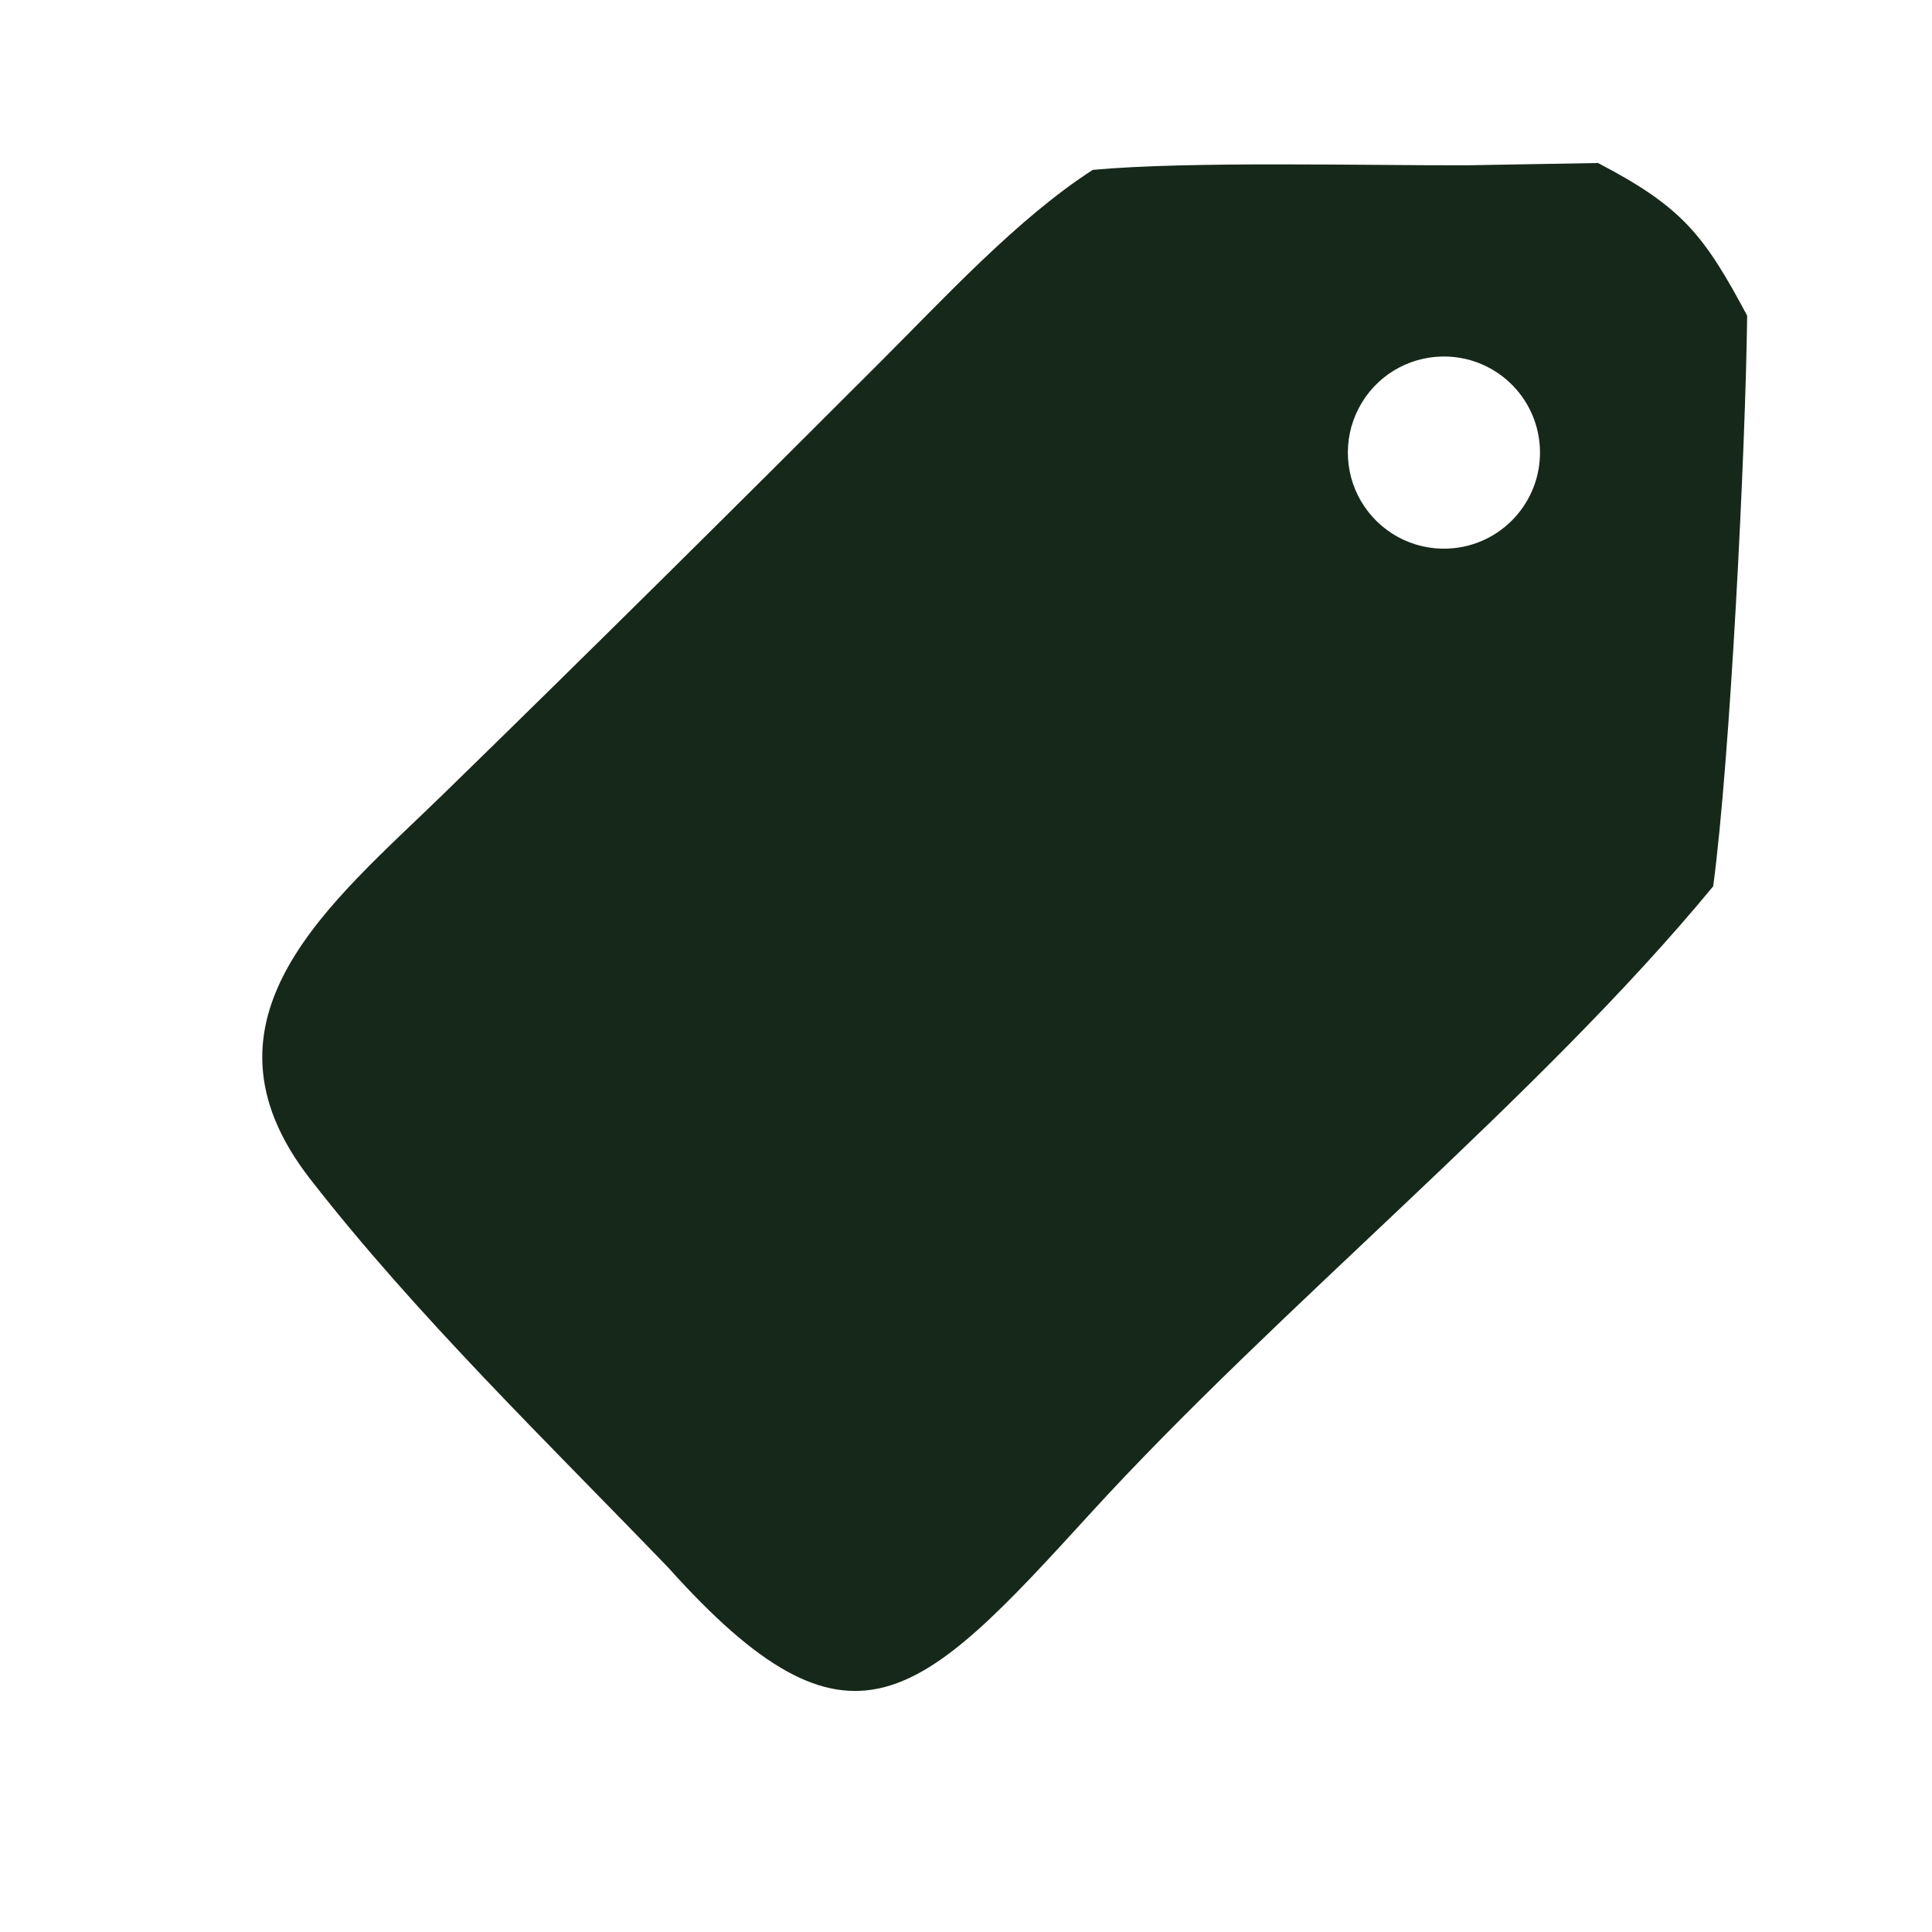
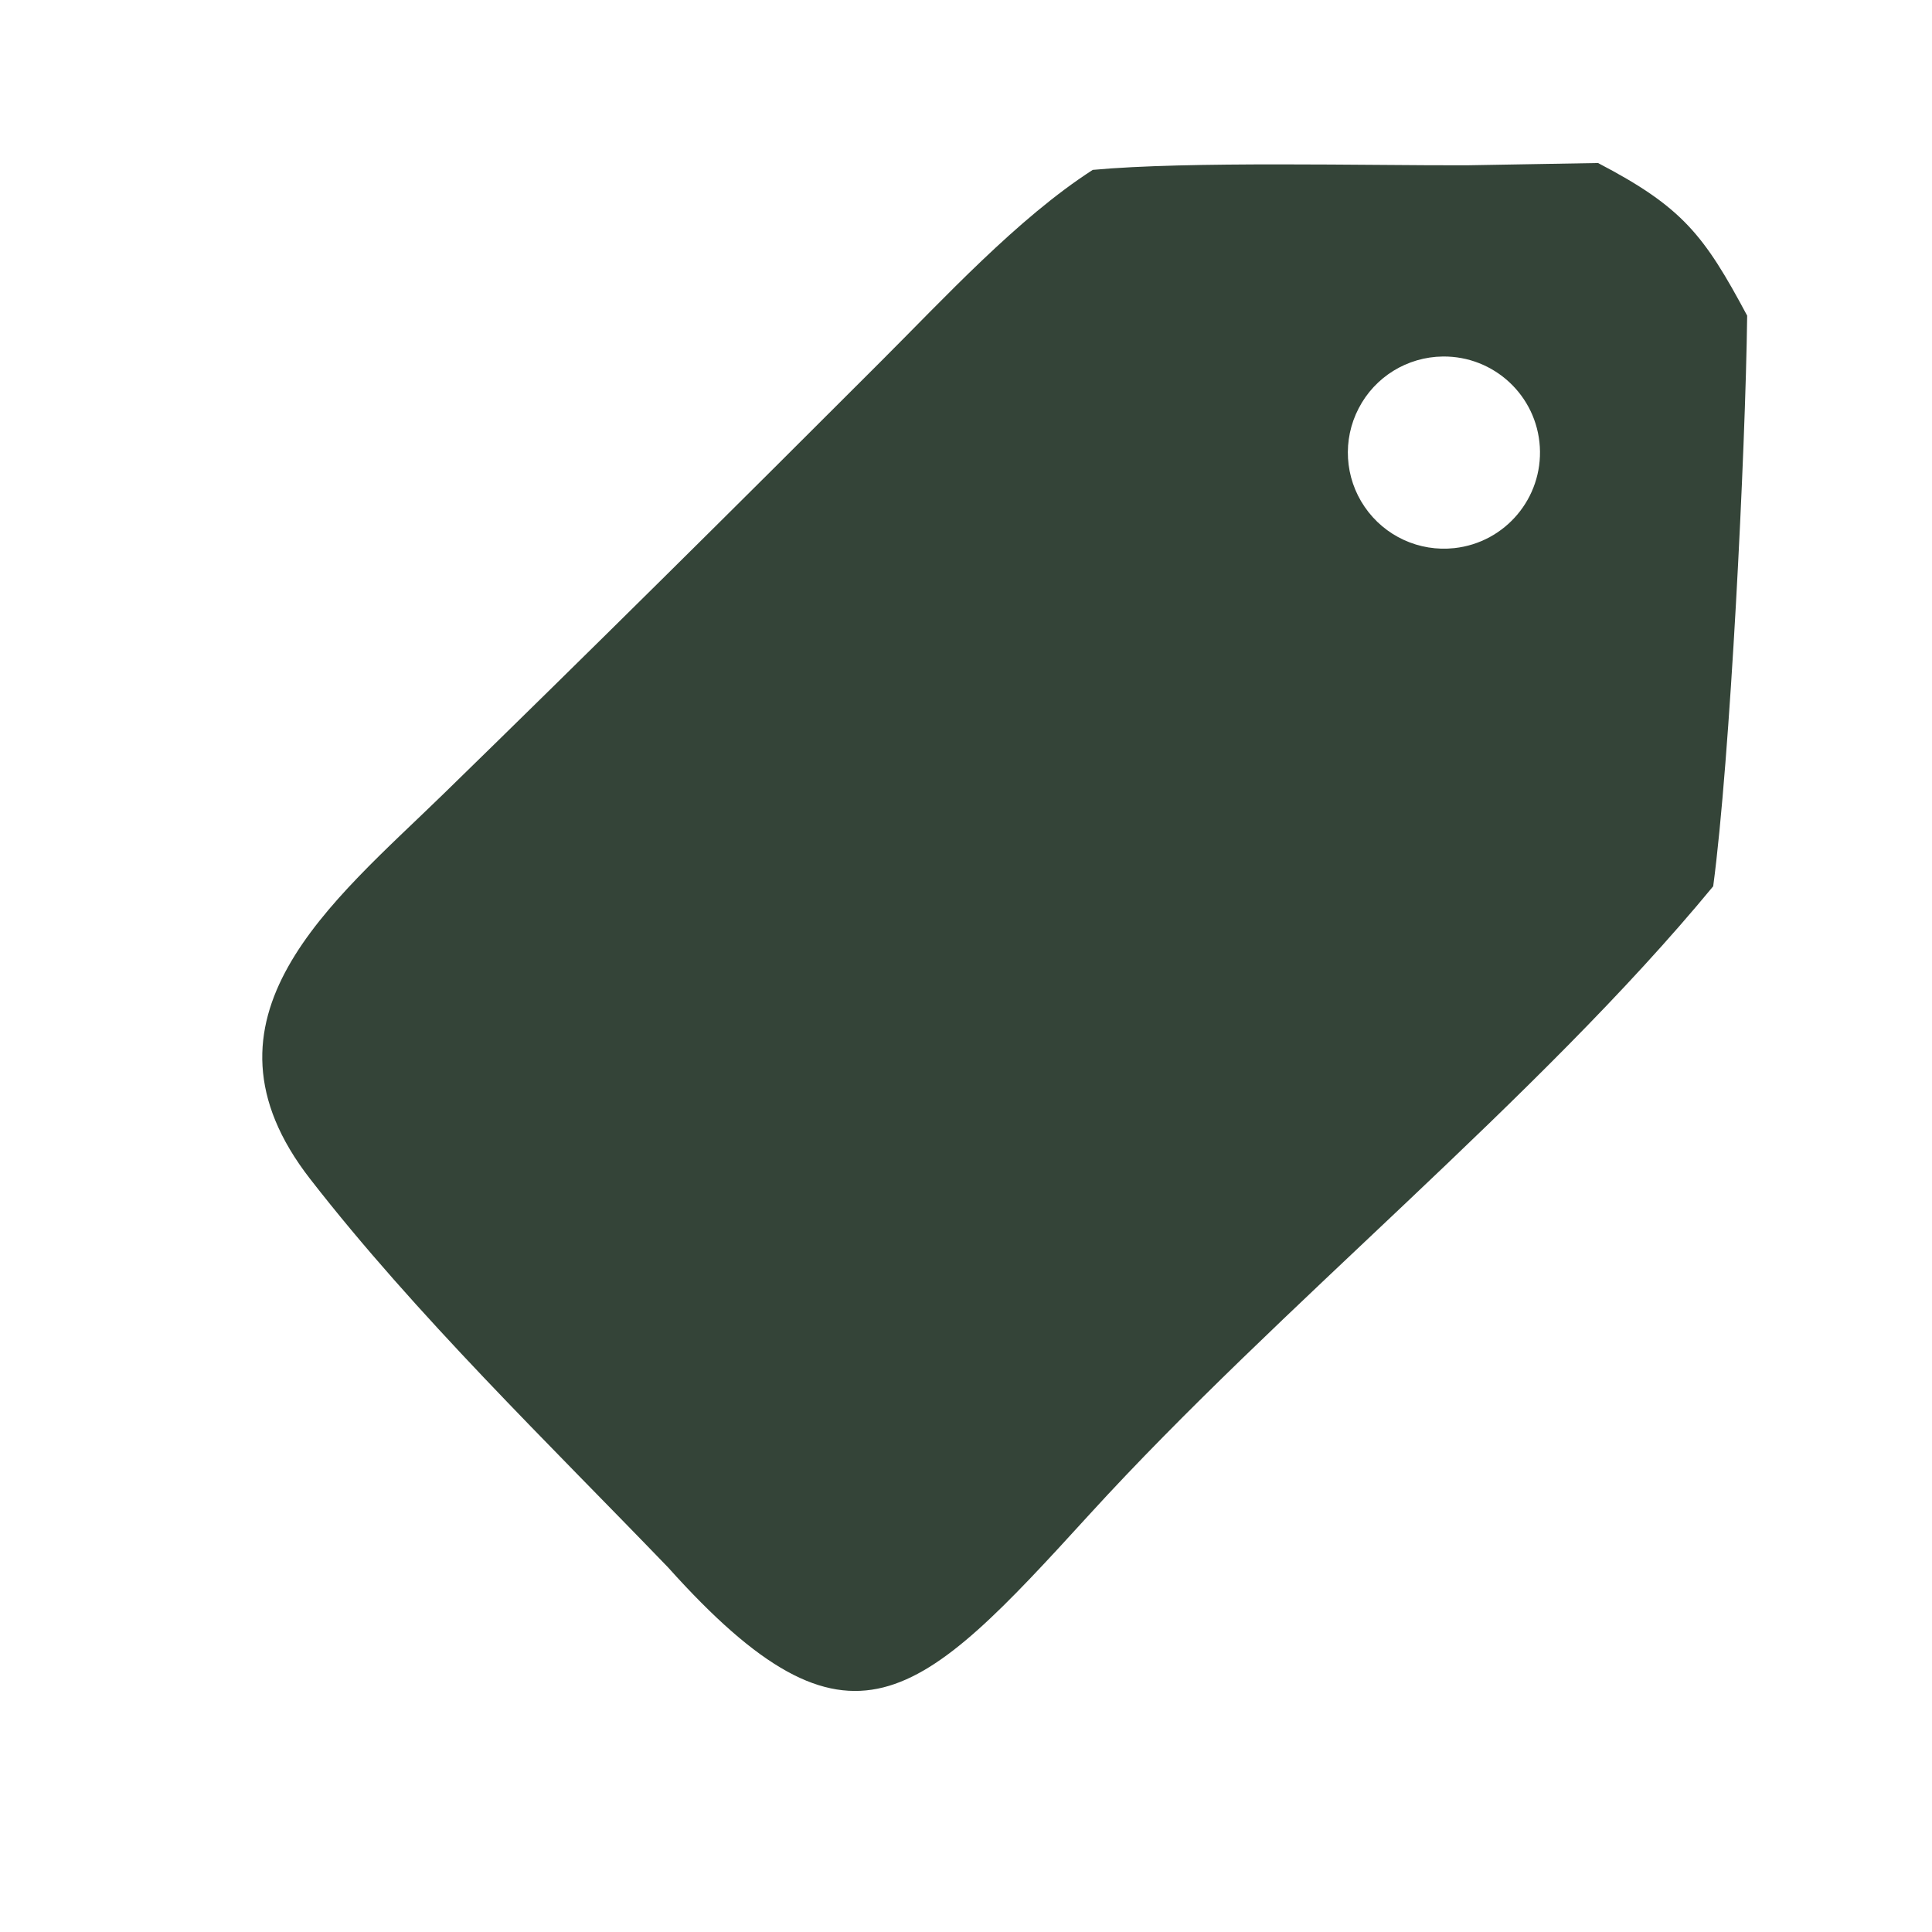
- <svg xmlns="http://www.w3.org/2000/svg" viewBox="991.52 1756.93 193.90 193.90">
-   <path d="M 1138.7 1773.52 L 1151.9 1773.29 C 1160.37 1777.71 1162.54 1780.51 1166.87 1788.61 C 1166.7 1802.27 1165.16 1833.19 1163.46 1845.88 C 1145.84 1867.25 1119.88 1888.08 1100.88 1908.9 C 1083.74 1927.7 1076.89 1934.67 1058.58 1914.25 C 1046.59 1901.8 1033.26 1888.91 1022.66 1875.27 C 1010.06 1859.09 1024.9 1847.46 1036.01 1836.63 C 1050.5 1822.51 1065.48 1807.66 1079.82 1793.31 C 1086.24 1786.91 1093.63 1778.85 1101.19 1773.98 C 1110.79 1773.09 1128.82 1773.55 1138.7 1773.52 z" fill="rgb(22,40,26)" transform="translate(0,0)" />
-   <path d="M 1136.32 1792.71 C 1141.46 1792.65 1145.75 1796.63 1146.06 1801.77 C 1146.37 1806.9 1142.6 1811.38 1137.49 1811.94 C 1133.95 1812.33 1130.49 1810.74 1128.48 1807.8 C 1126.47 1804.87 1126.24 1801.06 1127.88 1797.91 C 1129.51 1794.75 1132.76 1792.75 1136.32 1792.71 z" fill="rgb(255,255,255)" transform="translate(0,0)" />
+ <svg xmlns="http://www.w3.org/2000/svg" viewBox="991.52 1756.93 193.90 193.90" style="color:#16281A">
+   <mask id="mb29" maskUnits="userSpaceOnUse" x="991.52" y="1756.93" width="193.90" height="193.90">
+     <rect x="991.52" y="1756.93" width="193.90" height="193.90" fill="black" />
+     <path d="M 1138.7 1773.52 L 1151.9 1773.29 C 1160.37 1777.71 1162.54 1780.51 1166.87 1788.61 C 1166.7 1802.27 1165.16 1833.19 1163.46 1845.88 C 1145.84 1867.25 1119.88 1888.08 1100.88 1908.9 C 1083.74 1927.7 1076.89 1934.67 1058.58 1914.25 C 1046.59 1901.8 1033.26 1888.91 1022.66 1875.27 C 1010.06 1859.09 1024.9 1847.46 1036.01 1836.63 C 1050.5 1822.51 1065.48 1807.66 1079.82 1793.31 C 1086.24 1786.91 1093.63 1778.85 1101.19 1773.98 C 1110.79 1773.09 1128.82 1773.55 1138.7 1773.52 z" fill="rgb(222,222,222)" />
+     <path d="M 1136.32 1792.71 C 1141.46 1792.65 1145.75 1796.63 1146.06 1801.77 C 1146.37 1806.9 1142.6 1811.38 1137.49 1811.94 C 1133.95 1812.33 1130.49 1810.74 1128.48 1807.8 C 1126.47 1804.87 1126.24 1801.06 1127.88 1797.91 C 1129.51 1794.75 1132.76 1792.75 1136.32 1792.71 z" fill="rgb(0,0,0)" />
+   </mask>
+   <rect x="991.52" y="1756.93" width="193.90" height="193.90" fill="currentColor" mask="url(#mb29)" />
</svg>
